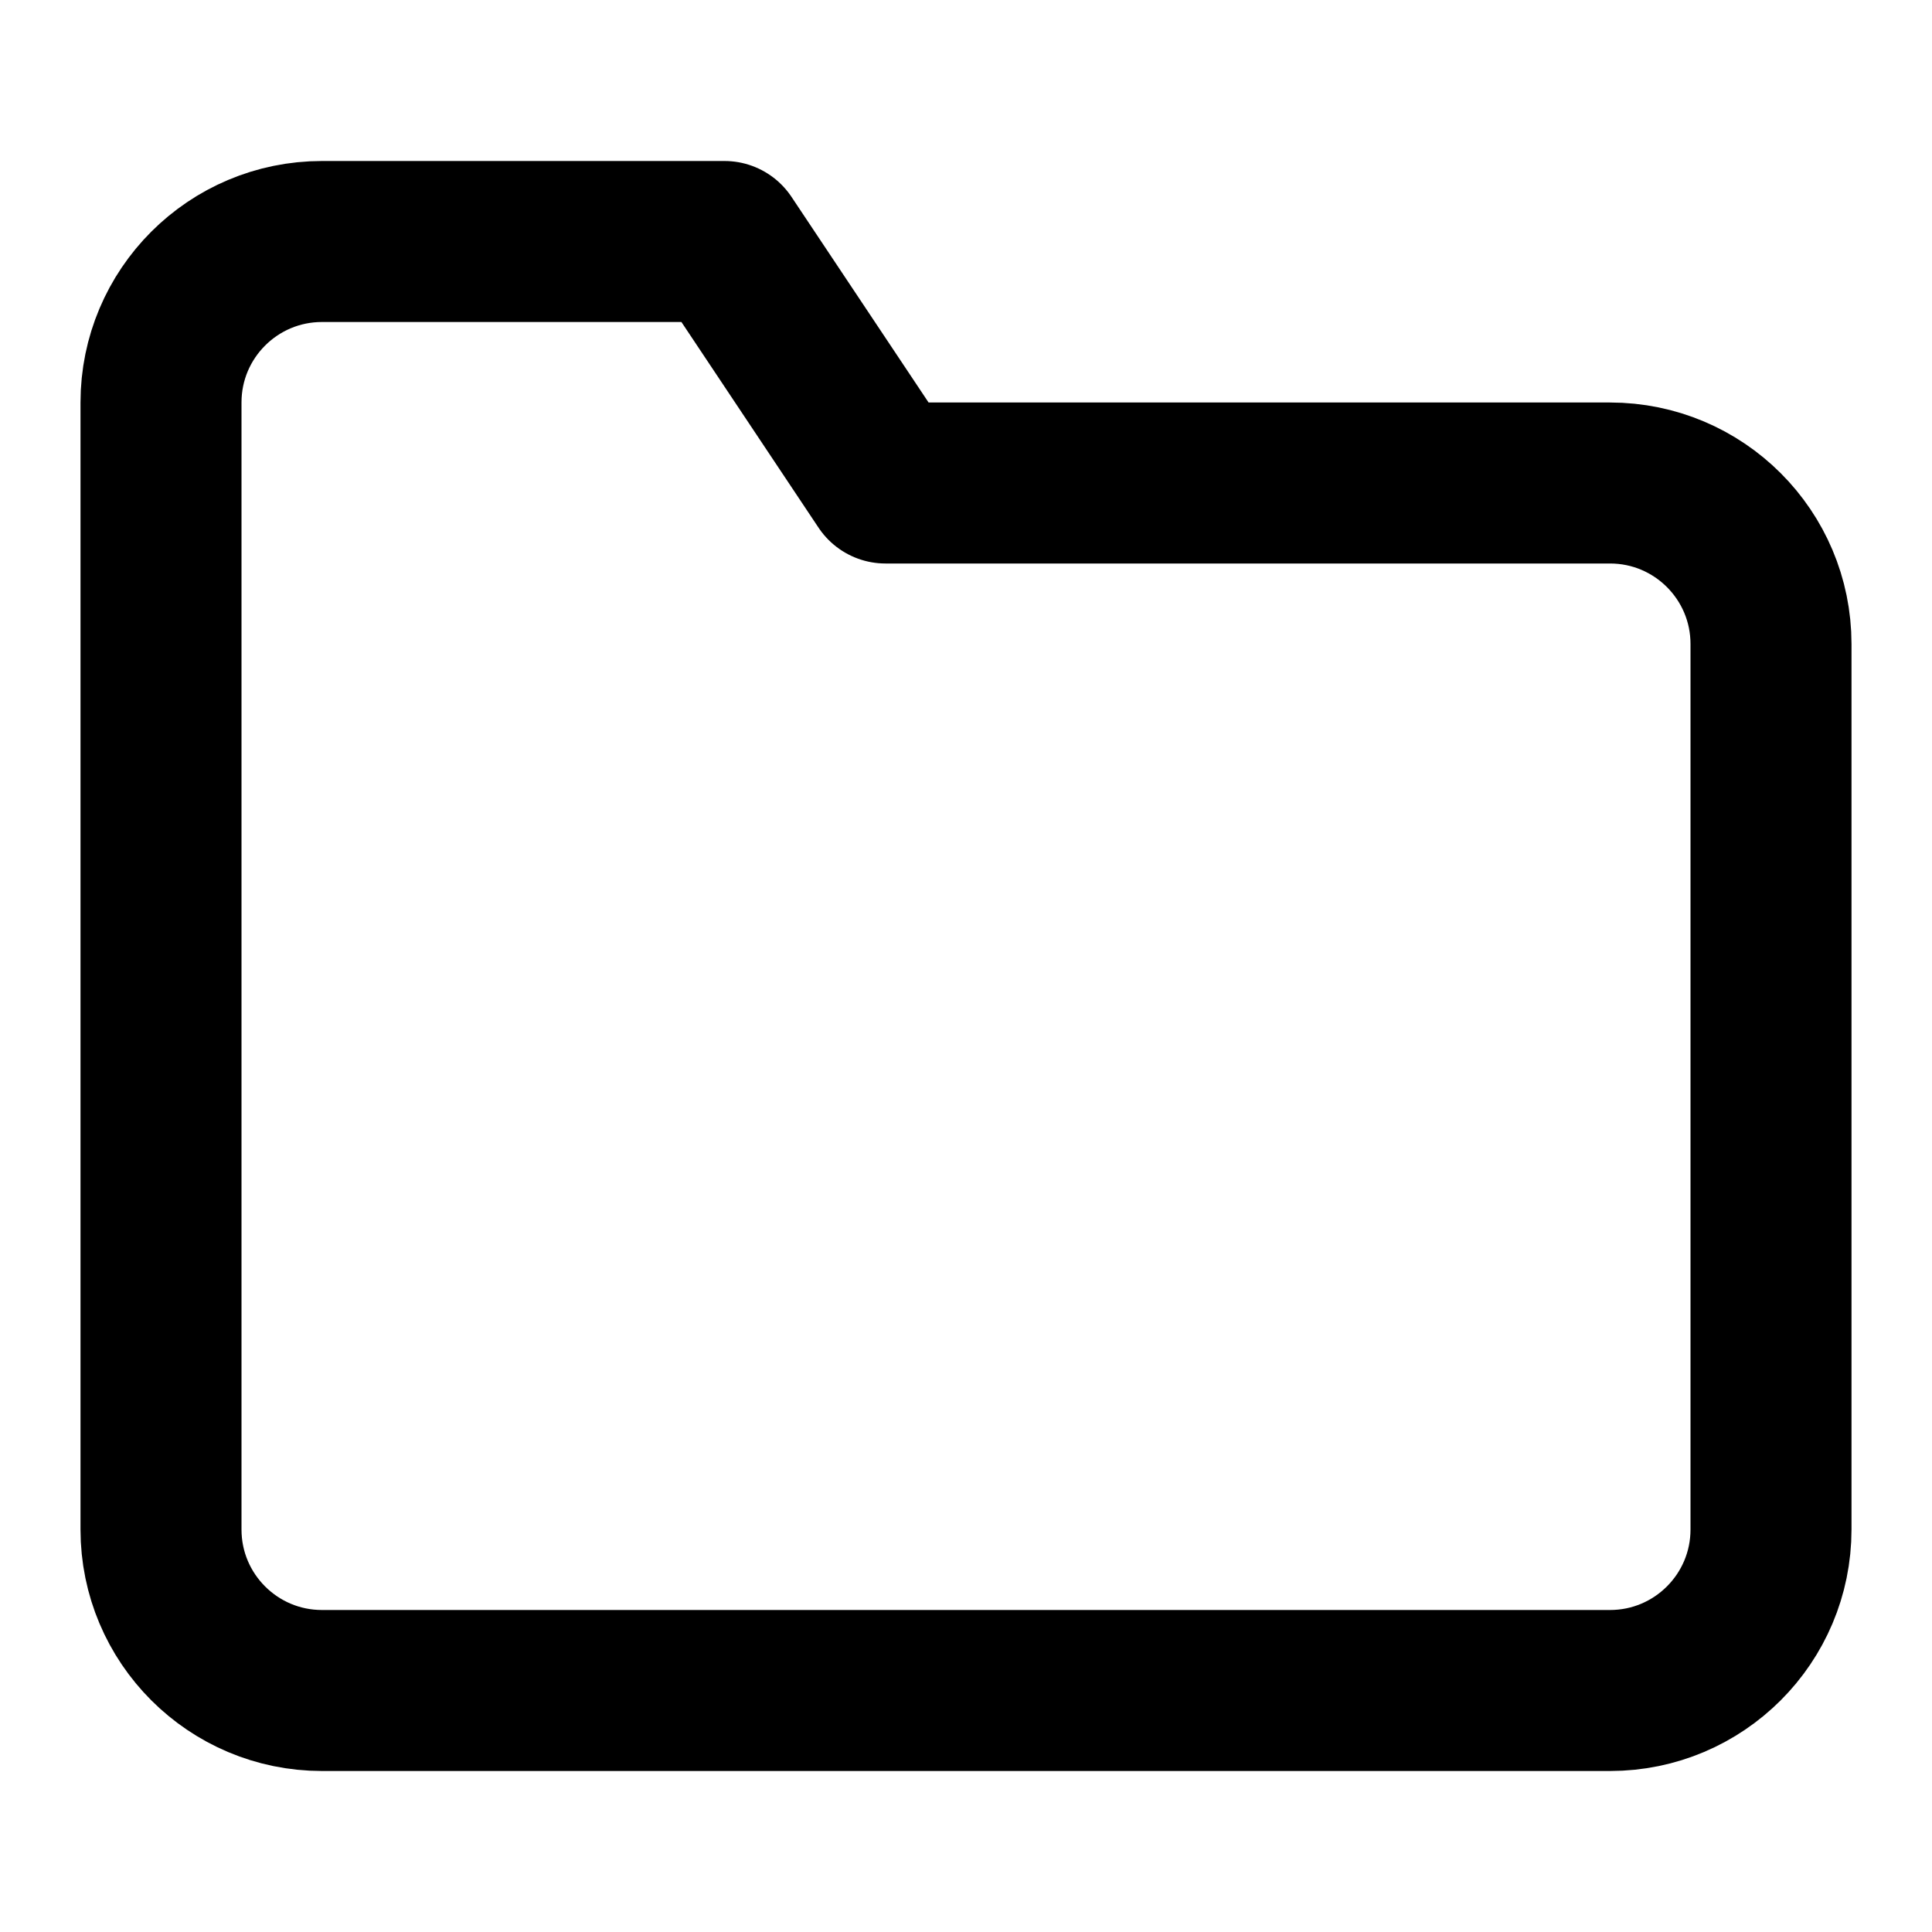
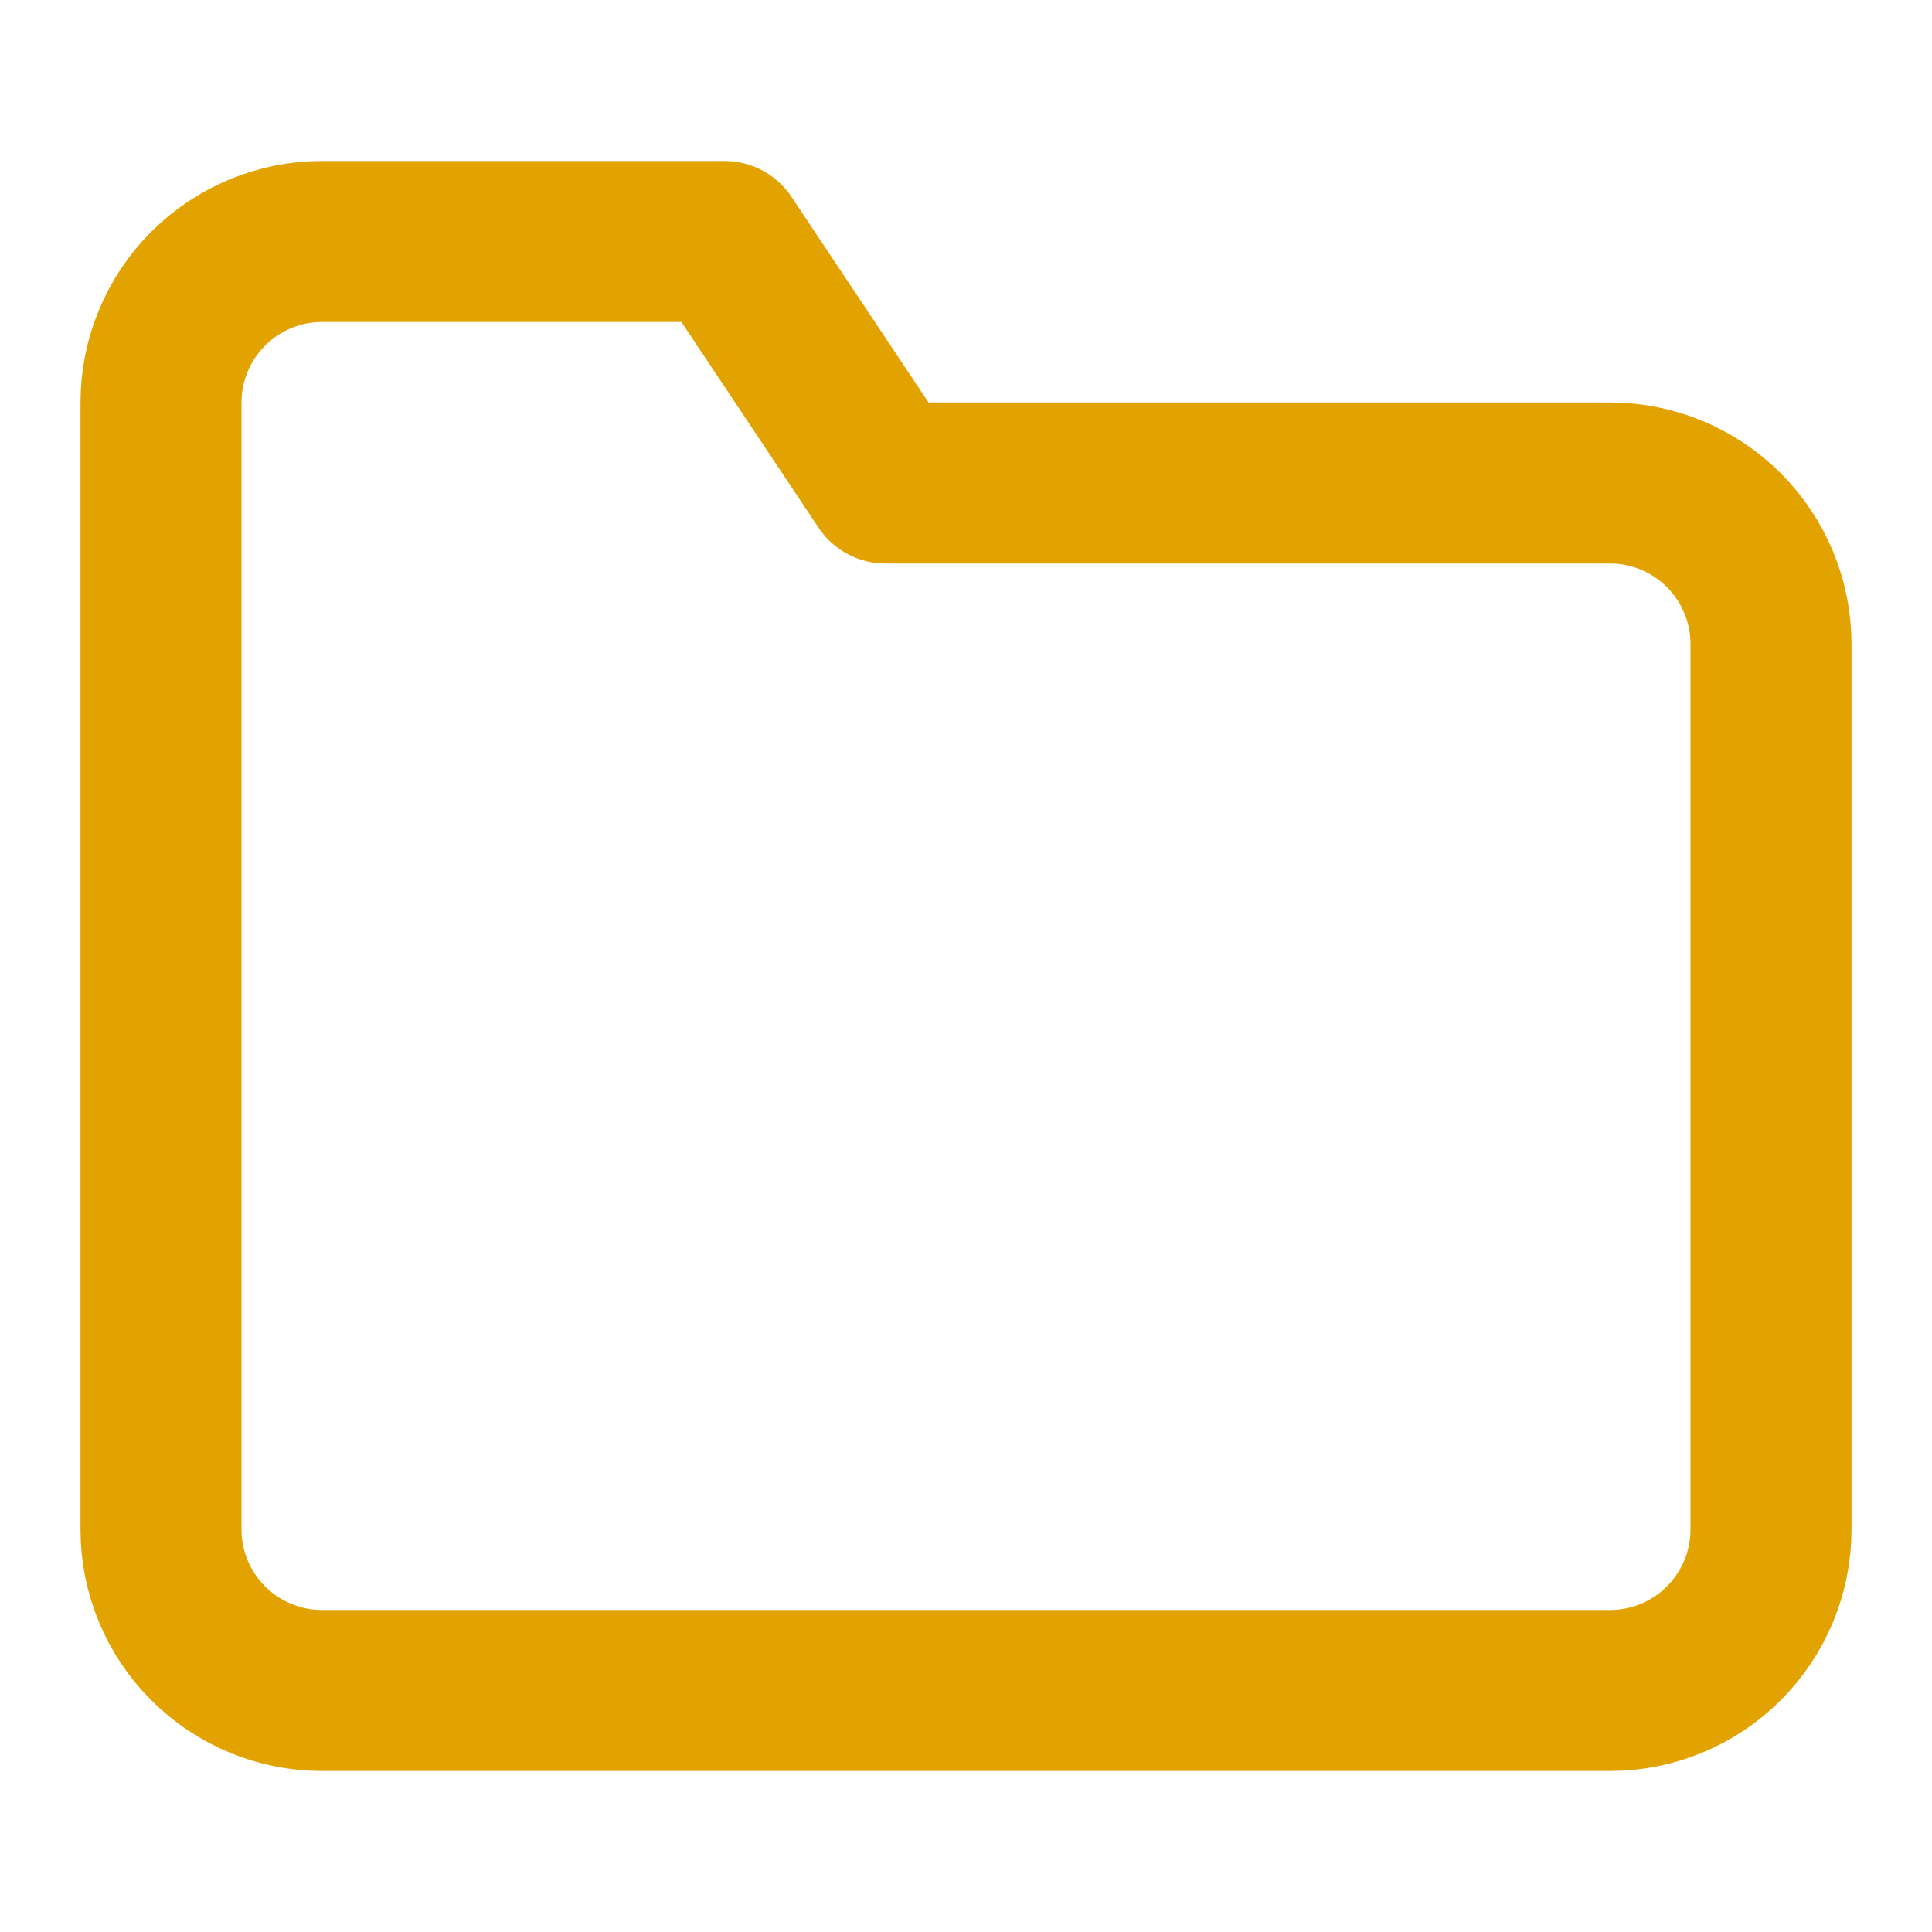
- <svg xmlns="http://www.w3.org/2000/svg" width="24" height="24" viewBox="0 0 24 24" fill="none" stroke="currentColor" stroke-width="2" stroke-linecap="round" stroke-linejoin="round" class="feather feather-folder">
-   <path d="M22 19a2 2 0 0 1-2 2H4a2 2 0 0 1-2-2V5a2 2 0 0 1 2-2h5l2 3h9a2 2 0 0 1 2 2z" />
+ <svg xmlns="http://www.w3.org/2000/svg" width="24" height="24" viewBox="0 0 24 24" fill="none">
+   <path d="M22 19C22 19.53 21.789 20.039 21.414 20.414C21.039 20.789 20.53 21 20 21H4C3.47 21 2.961 20.789 2.586 20.414C2.211 20.039 2 19.53 2 19V5C2 4.47 2.211 3.961 2.586 3.586C2.961 3.211 3.47 3 4 3H9L11 6H20C20.53 6 21.039 6.211 21.414 6.586C21.789 6.961 22 7.47 22 8V19Z" stroke="#E2A200" stroke-width="2" stroke-linecap="round" stroke-linejoin="round" />
</svg>
